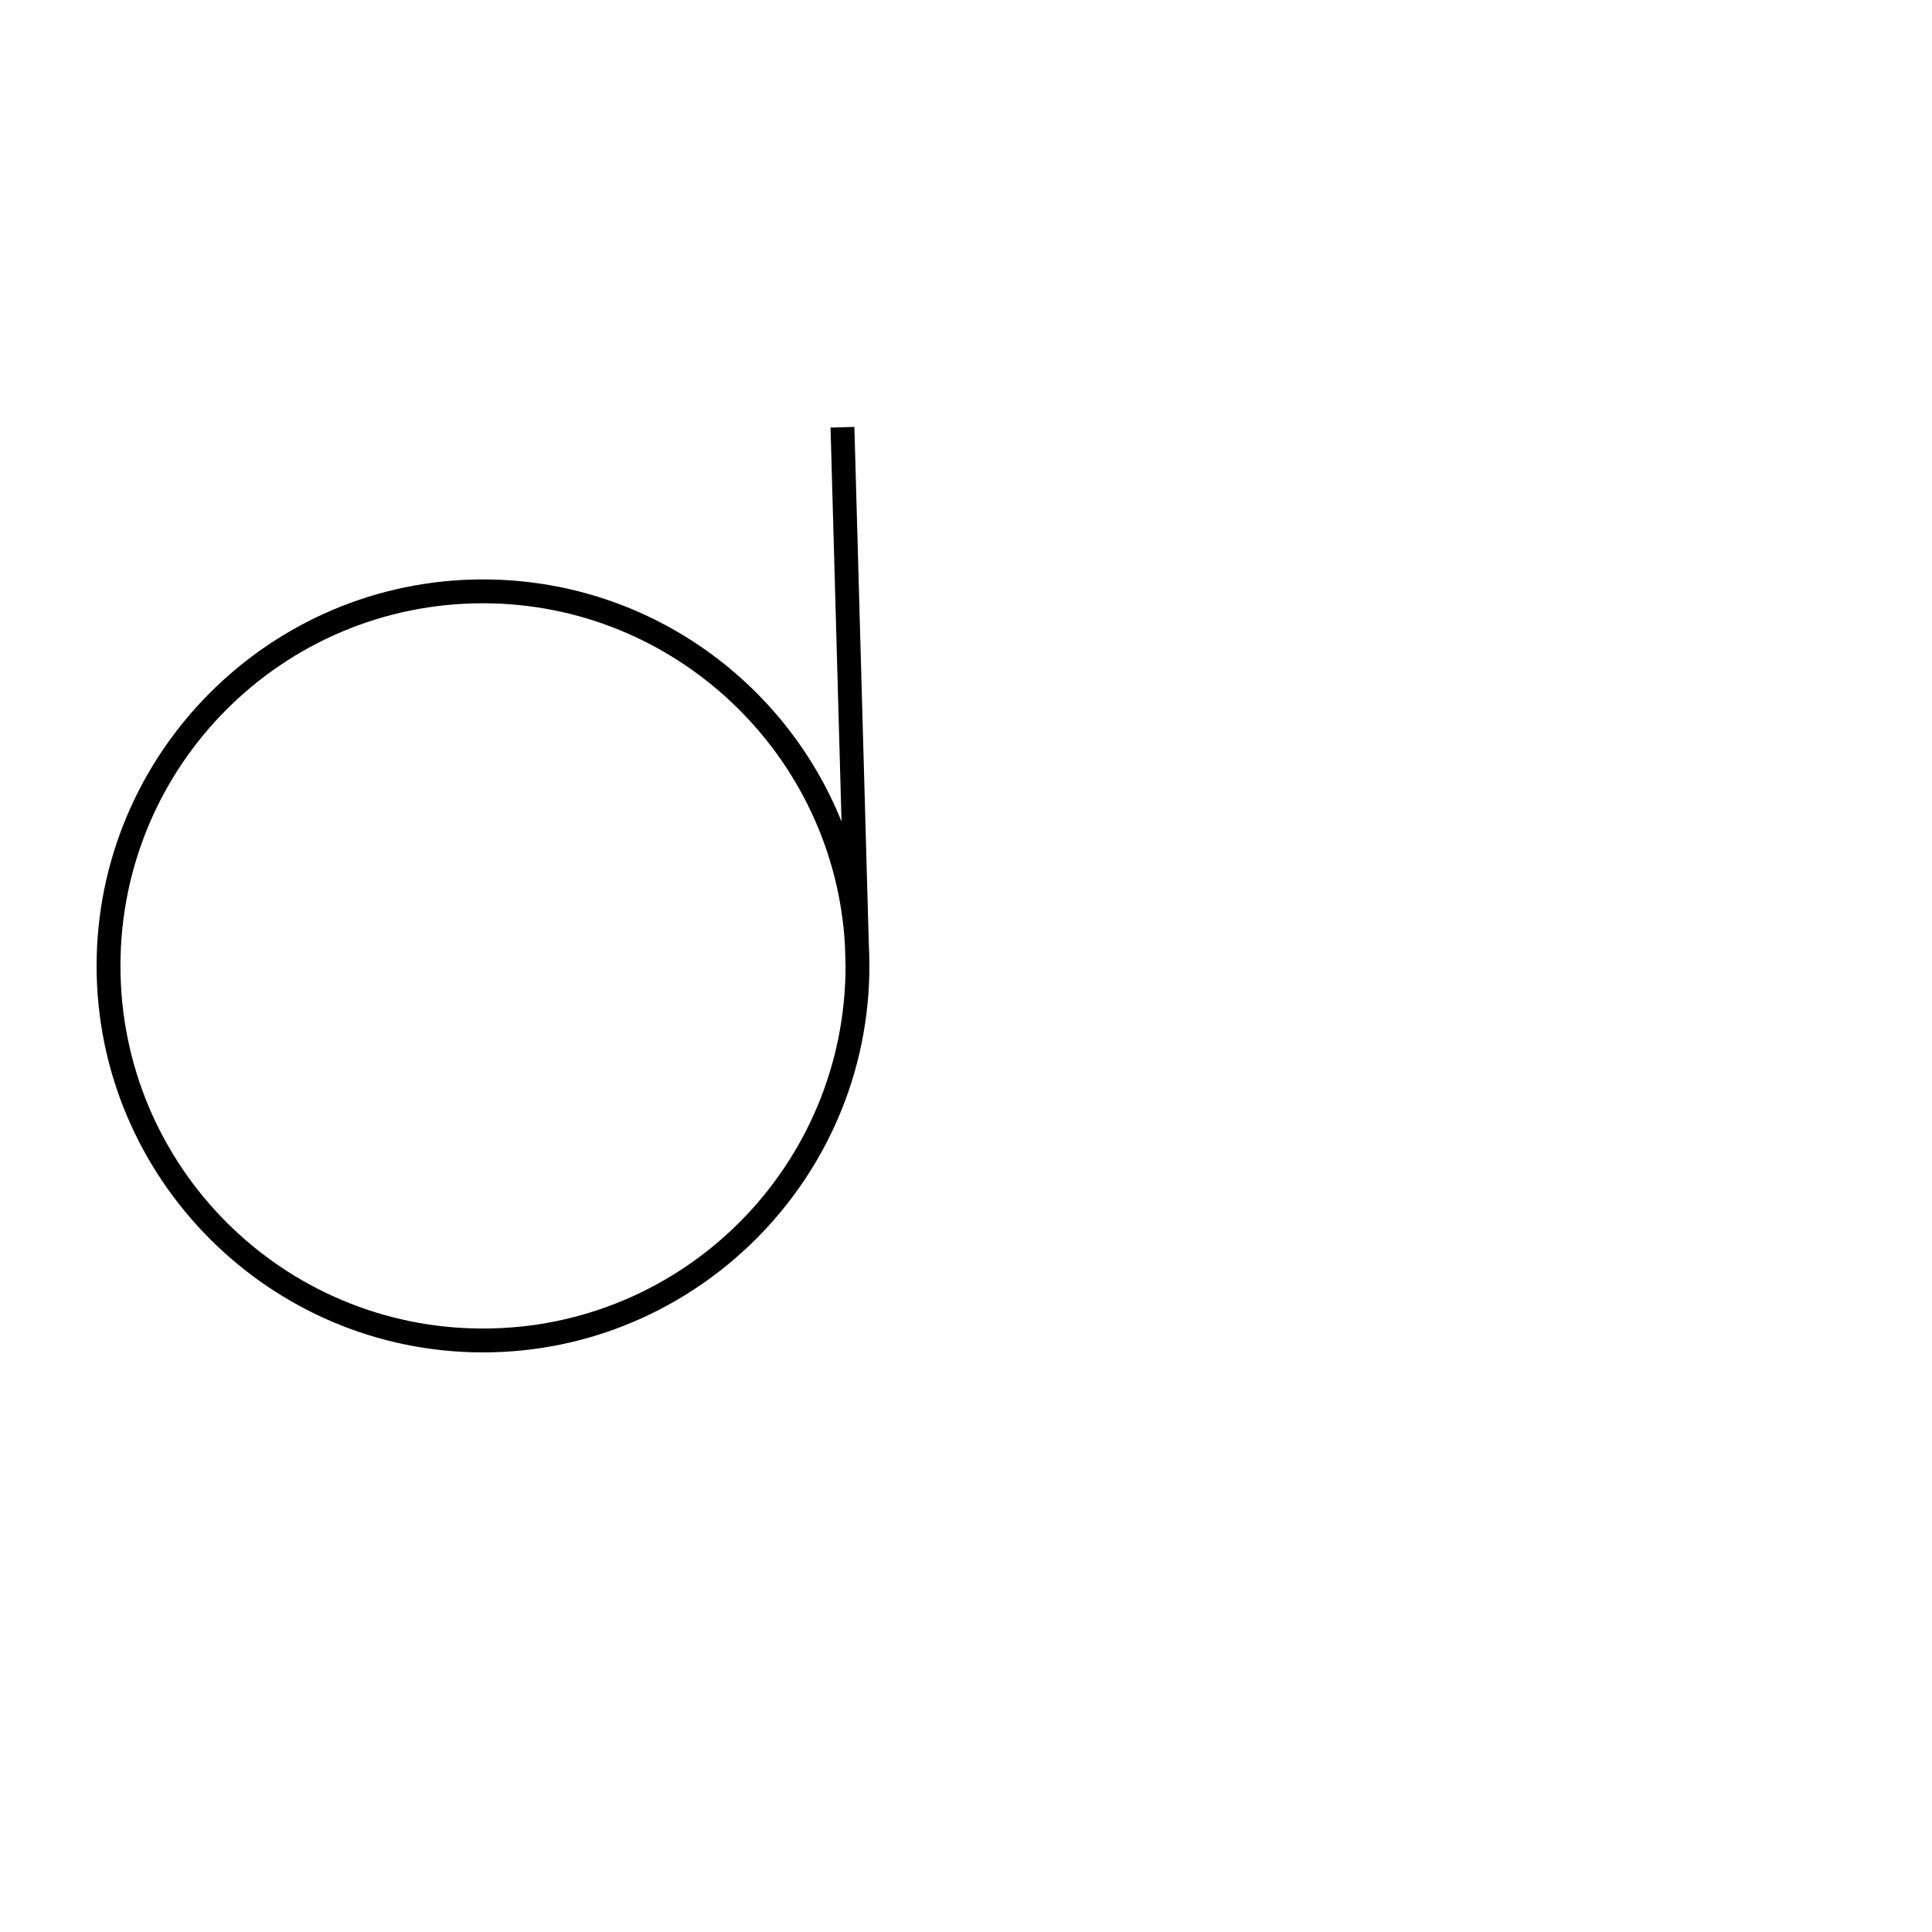
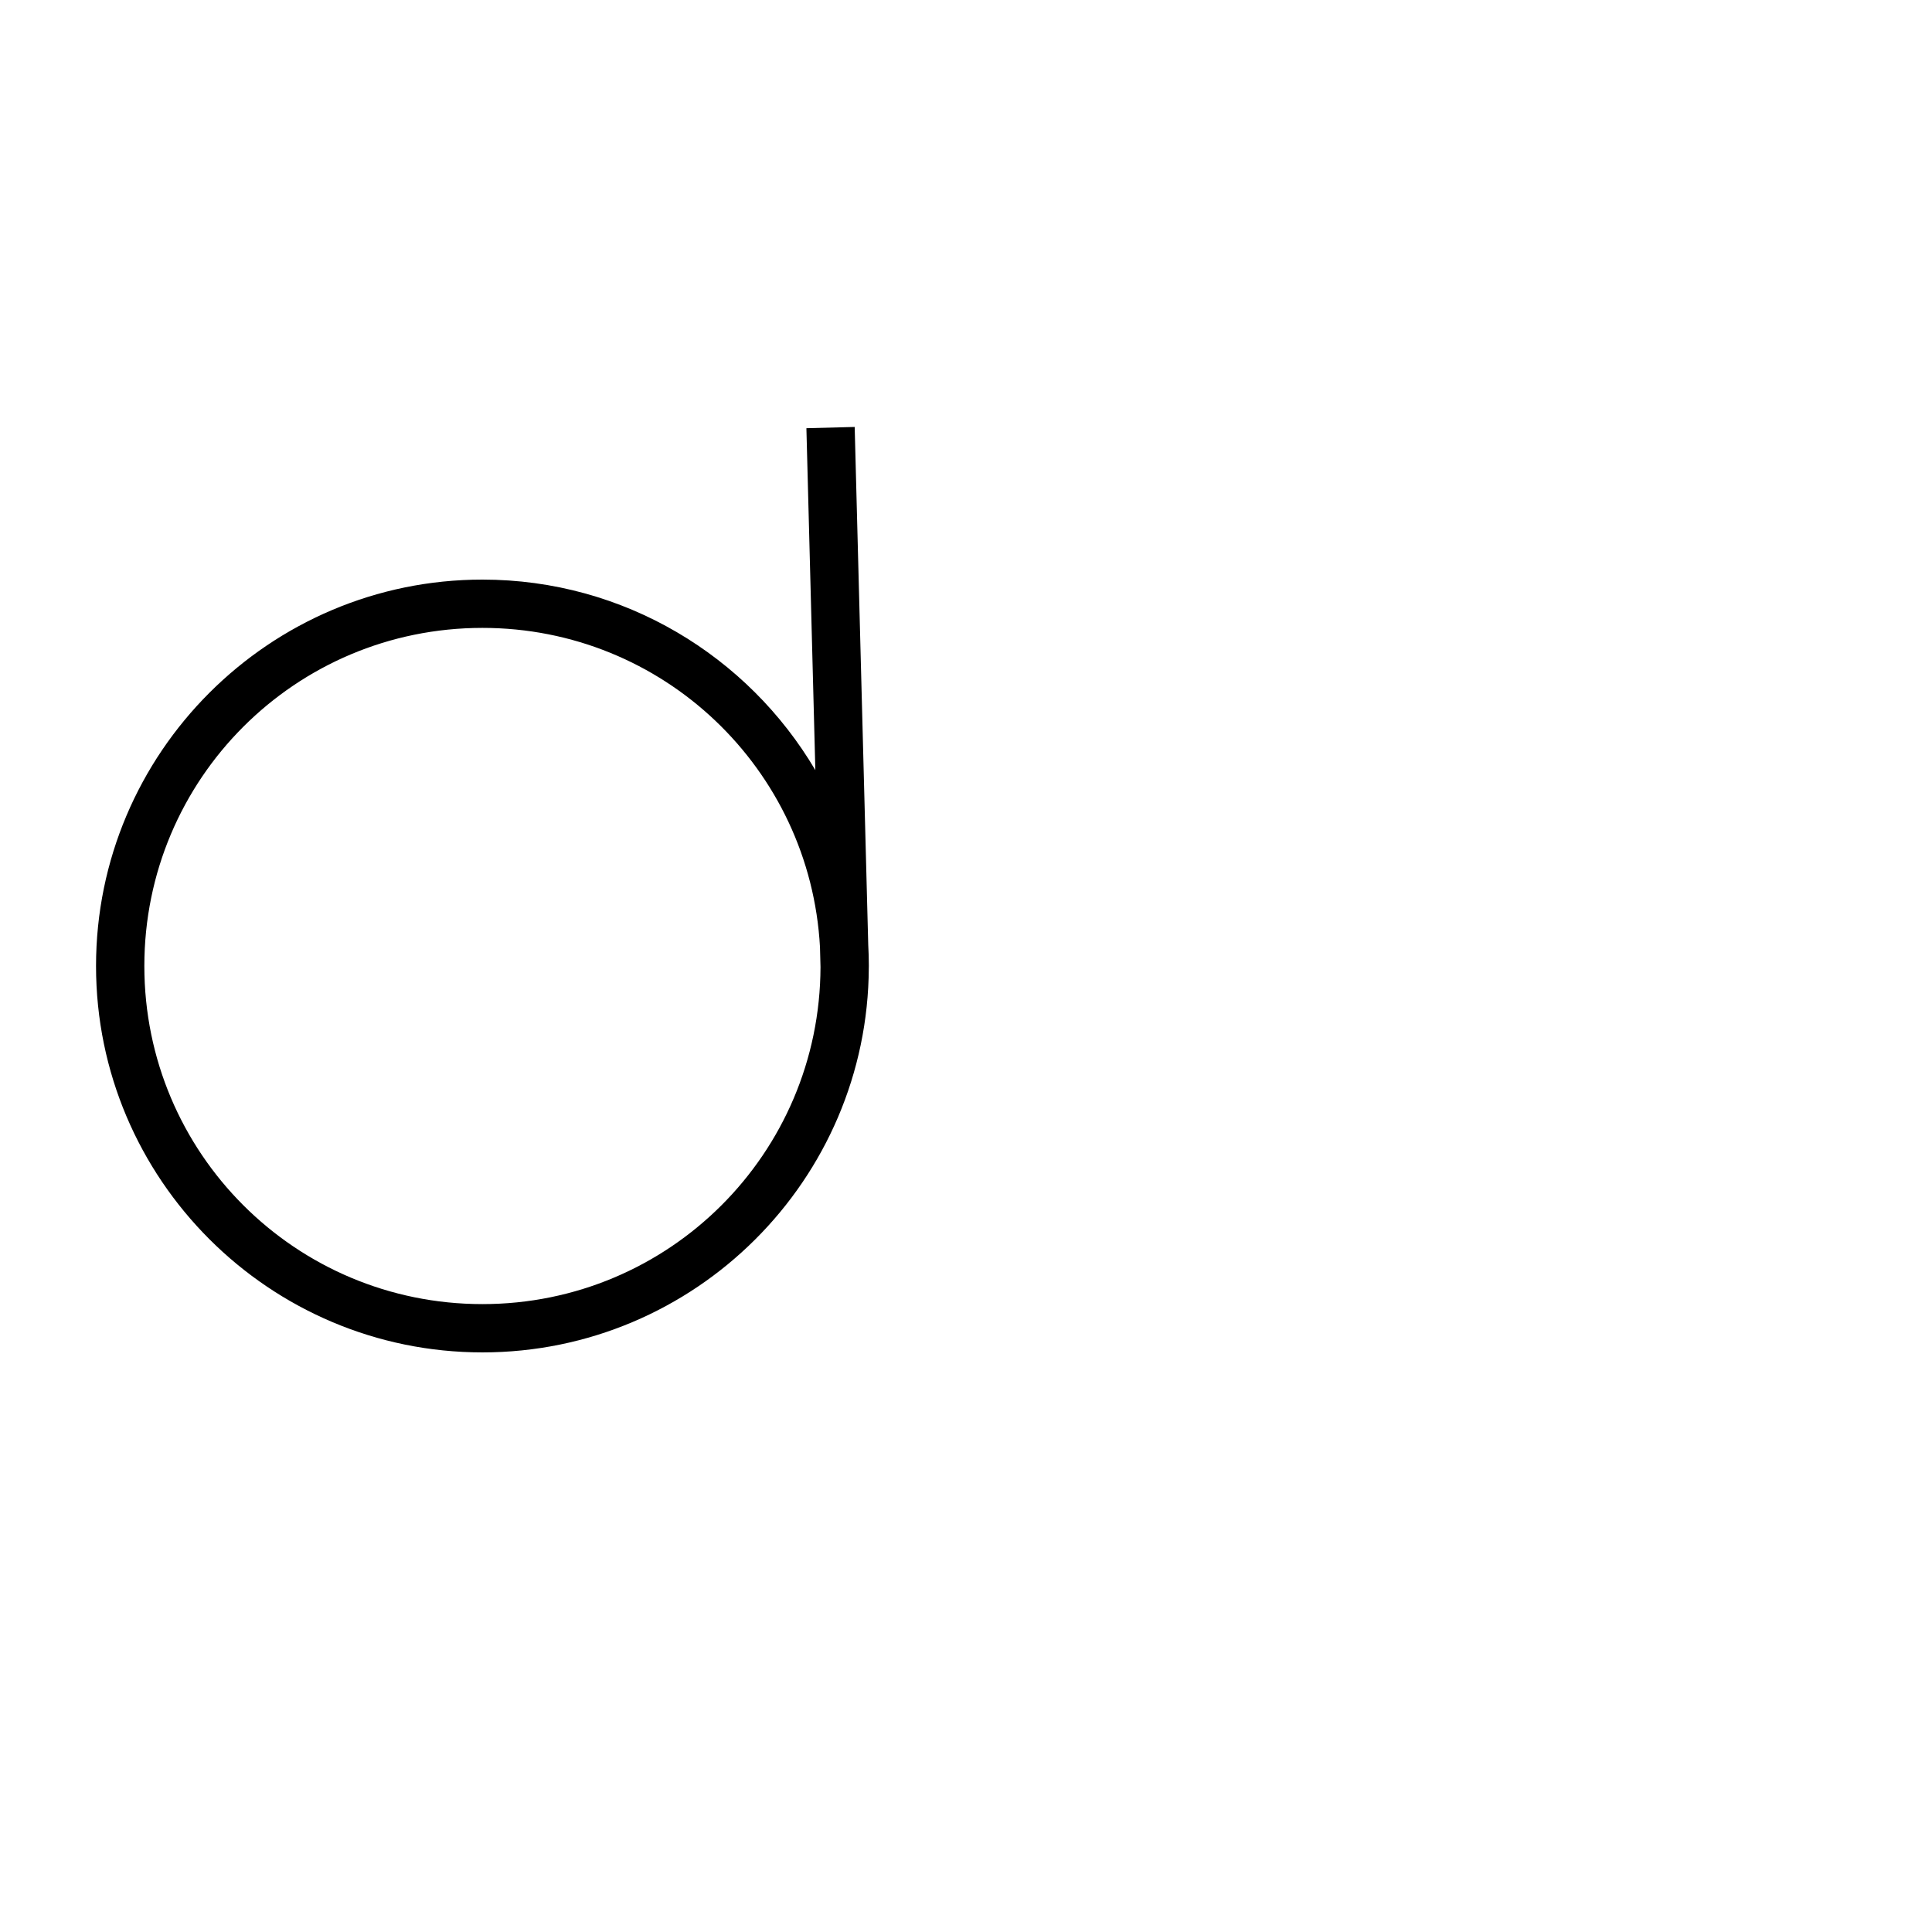
- <svg xmlns="http://www.w3.org/2000/svg" width="1000" height="1000" viewBox="0 0 264.583 264.583" version="1.1" id="svg39445">
-   <defs id="defs39442" />
+ <svg xmlns="http://www.w3.org/2000/svg" width="1000" height="1000" viewBox="0 0 264.583 264.583" version="1.1" id="svg39445" xml:space="preserve">
+   <defs id="defs39442">
+     <clipPath clipPathUnits="userSpaceOnUse" id="clipPath420">
+       <path d="M 591.87,383.121 H 908.197 V 699.448 H 591.87 Z" clip-rule="evenodd" id="path418" />
+     </clipPath>
+   </defs>
  <g id="layer1" transform="translate(-26.62157,-110.9879)">
-     <path id="path1182" style="display:inline;fill:#000000;fill-opacity:1;fill-rule:nonzero;stroke:none;stroke-width:1.633" d="m 143.627,169.453 -3.265,0.091 1.505,53.951 c -7.828,-19.441 -26.855,-33.157 -49.1,-33.157 -29.235,0 -52.917,23.85 -52.917,52.929 0,29.078 23.682,52.929 52.917,52.929 29.071,0 52.917,-23.688 52.917,-52.929 0,-0.03 -8e-4,-0.061 -0.002,-0.091 h 0.002 l -0.002,-0.076 c -0.002,-0.904 -0.028,-1.802 -0.075,-2.694 z m -50.86,24.152 c 26.381,0 48.177,20.786 49.577,46.982 l 0.072,2.569 c 8e-5,0.037 0.002,0.073 0.002,0.11 0,27.445 -22.212,49.662 -49.65,49.662 -27.438,0 -49.65,-22.217 -49.65,-49.662 0,-27.445 22.212,-49.661 49.65,-49.661 z" />
+     <path id="path1" style="color:#000000;fill:#000000;fill-opacity:1;fill-rule:evenodd;-inkscape-stroke:none" d="M 143.668 169.458 L 137.056 169.631 L 138.282 216.457 C 129.07 200.854 112.089 190.363 92.689 190.363 C 63.504 190.363 39.773 214.093 39.773 243.279 C 39.773 272.465 63.504 296.195 92.689 296.195 C 121.806 296.195 145.49 272.576 145.602 243.485 L 145.607 243.485 L 145.604 243.394 C 145.605 243.355 145.608 243.318 145.608 243.279 C 145.608 242.313 145.578 241.355 145.526 240.402 L 143.668 169.458 z M 92.689 196.976 C 117.432 196.976 137.579 216.291 138.917 240.694 L 138.988 243.422 C 138.911 268.967 118.252 289.582 92.689 289.582 C 67.078 289.582 46.389 268.89 46.389 243.279 C 46.389 217.668 67.078 196.976 92.689 196.976 z " />
  </g>
</svg>
